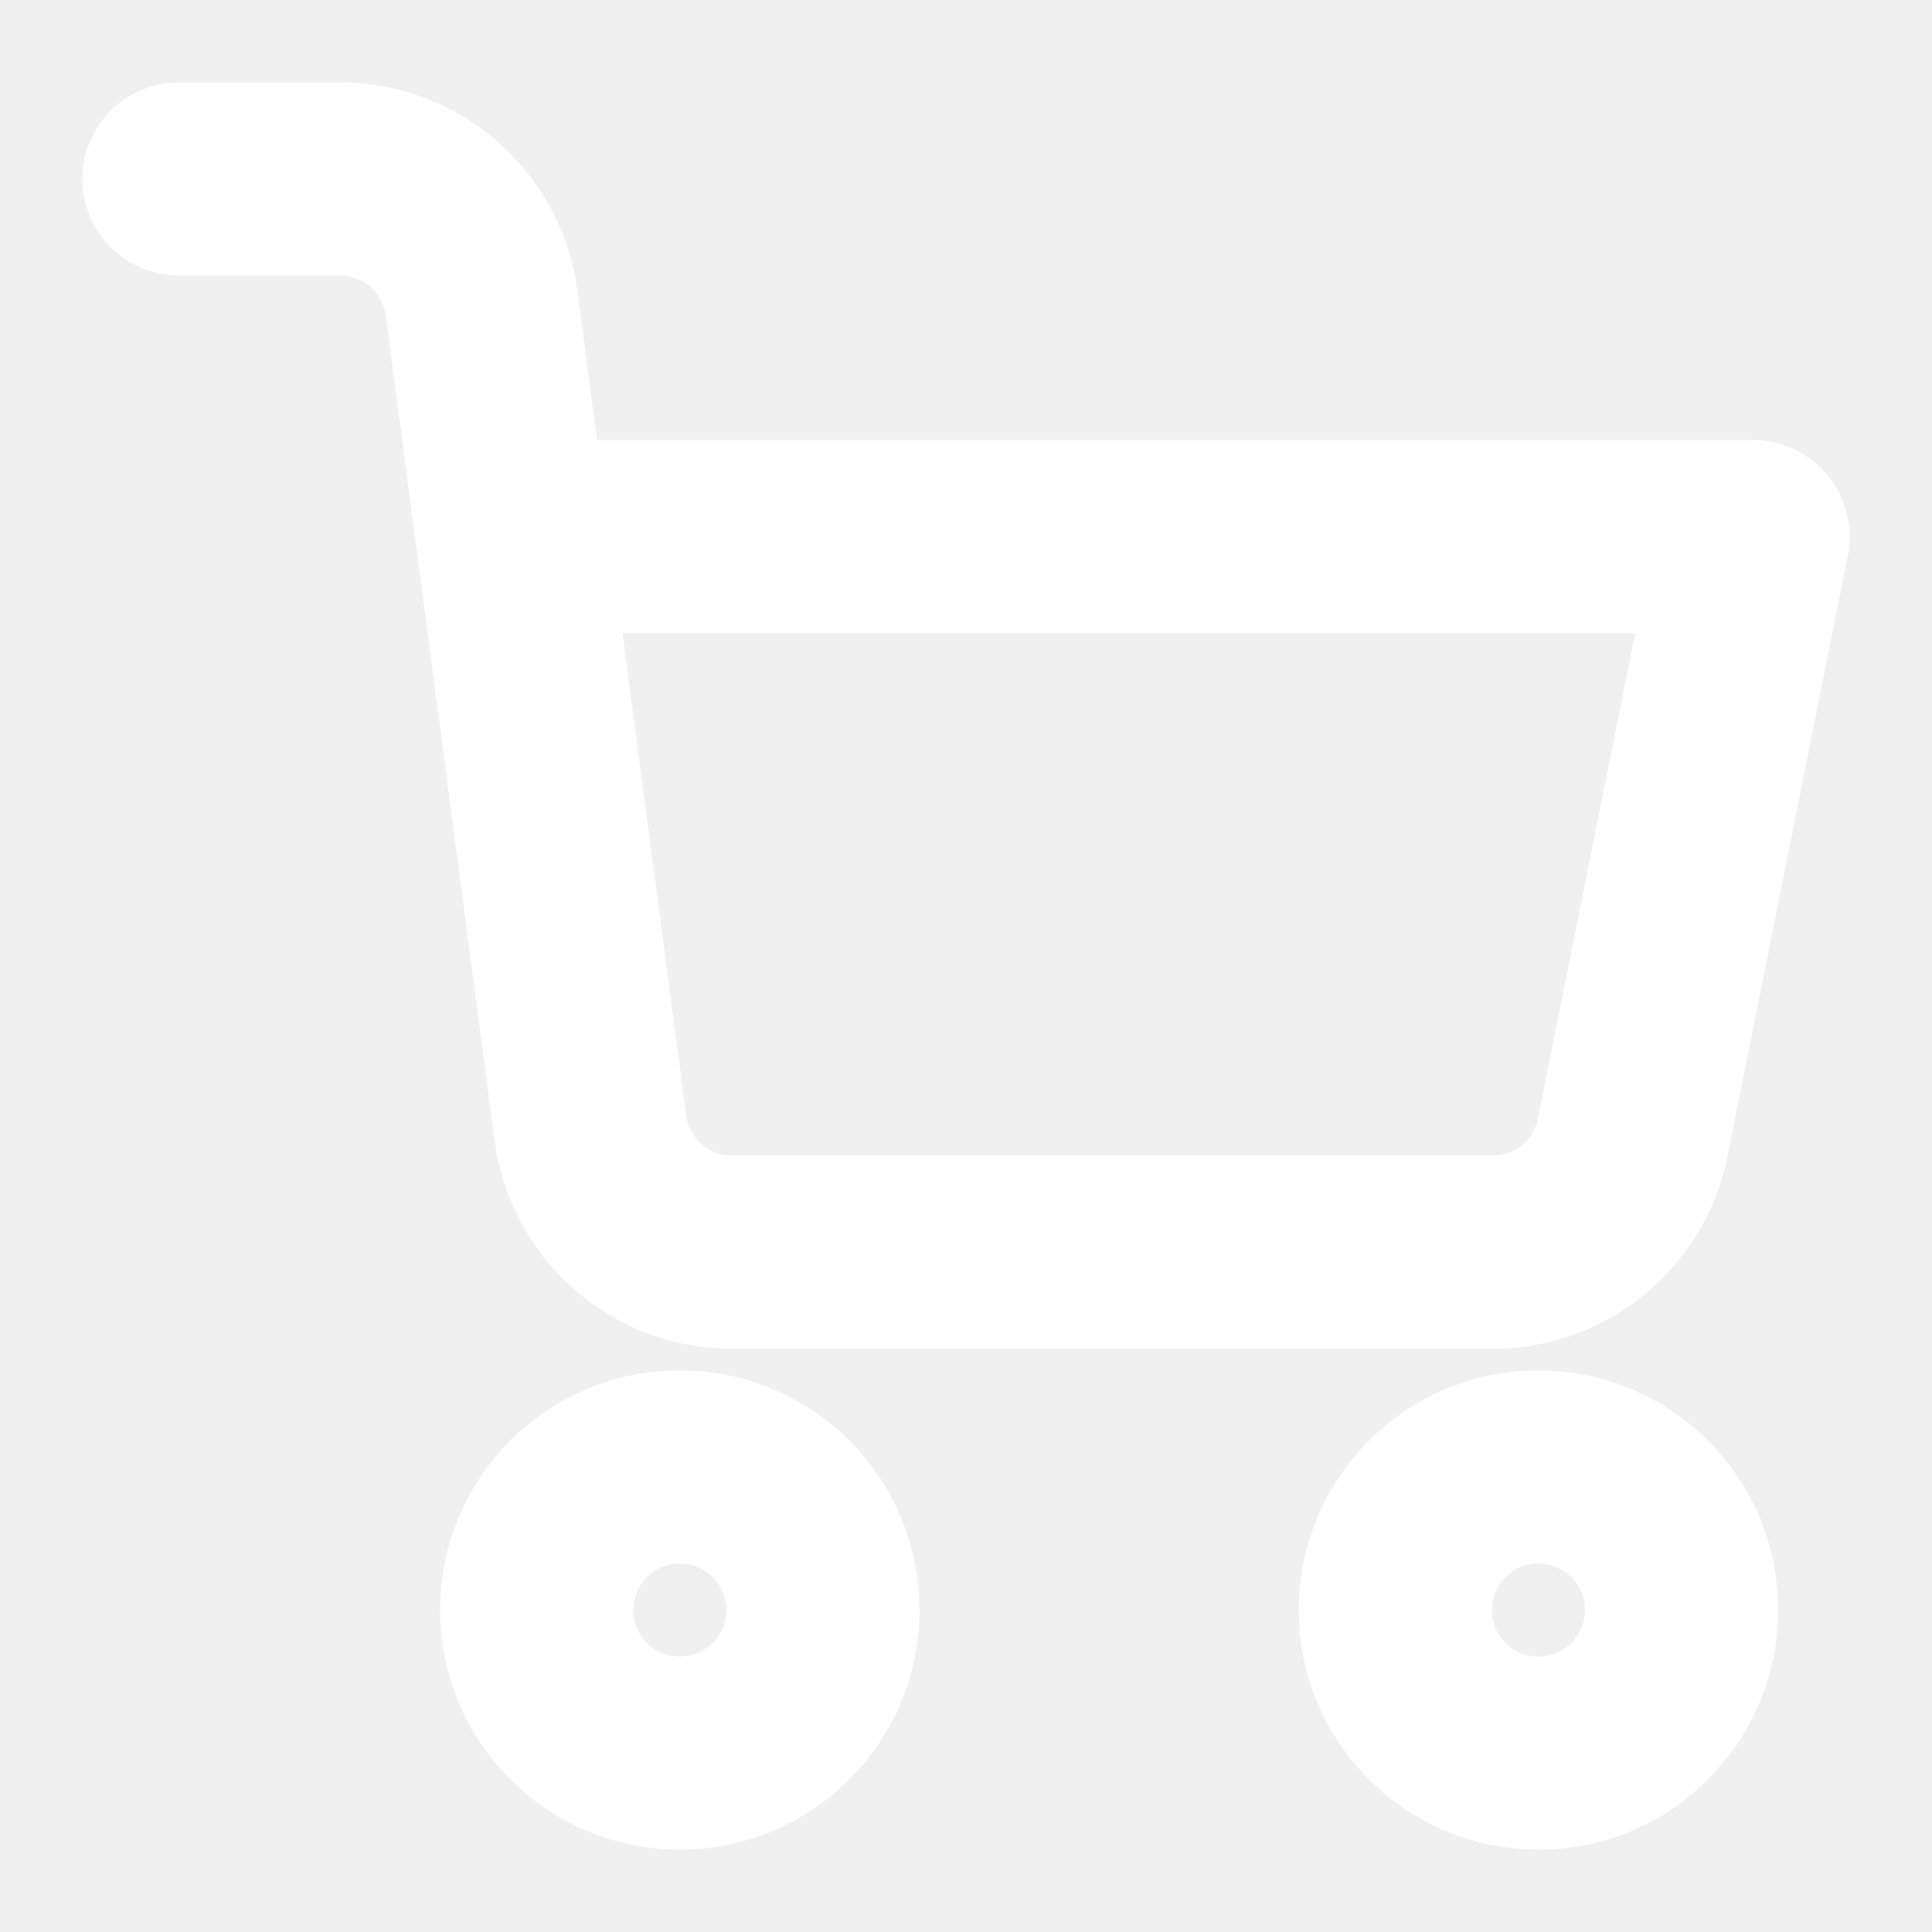
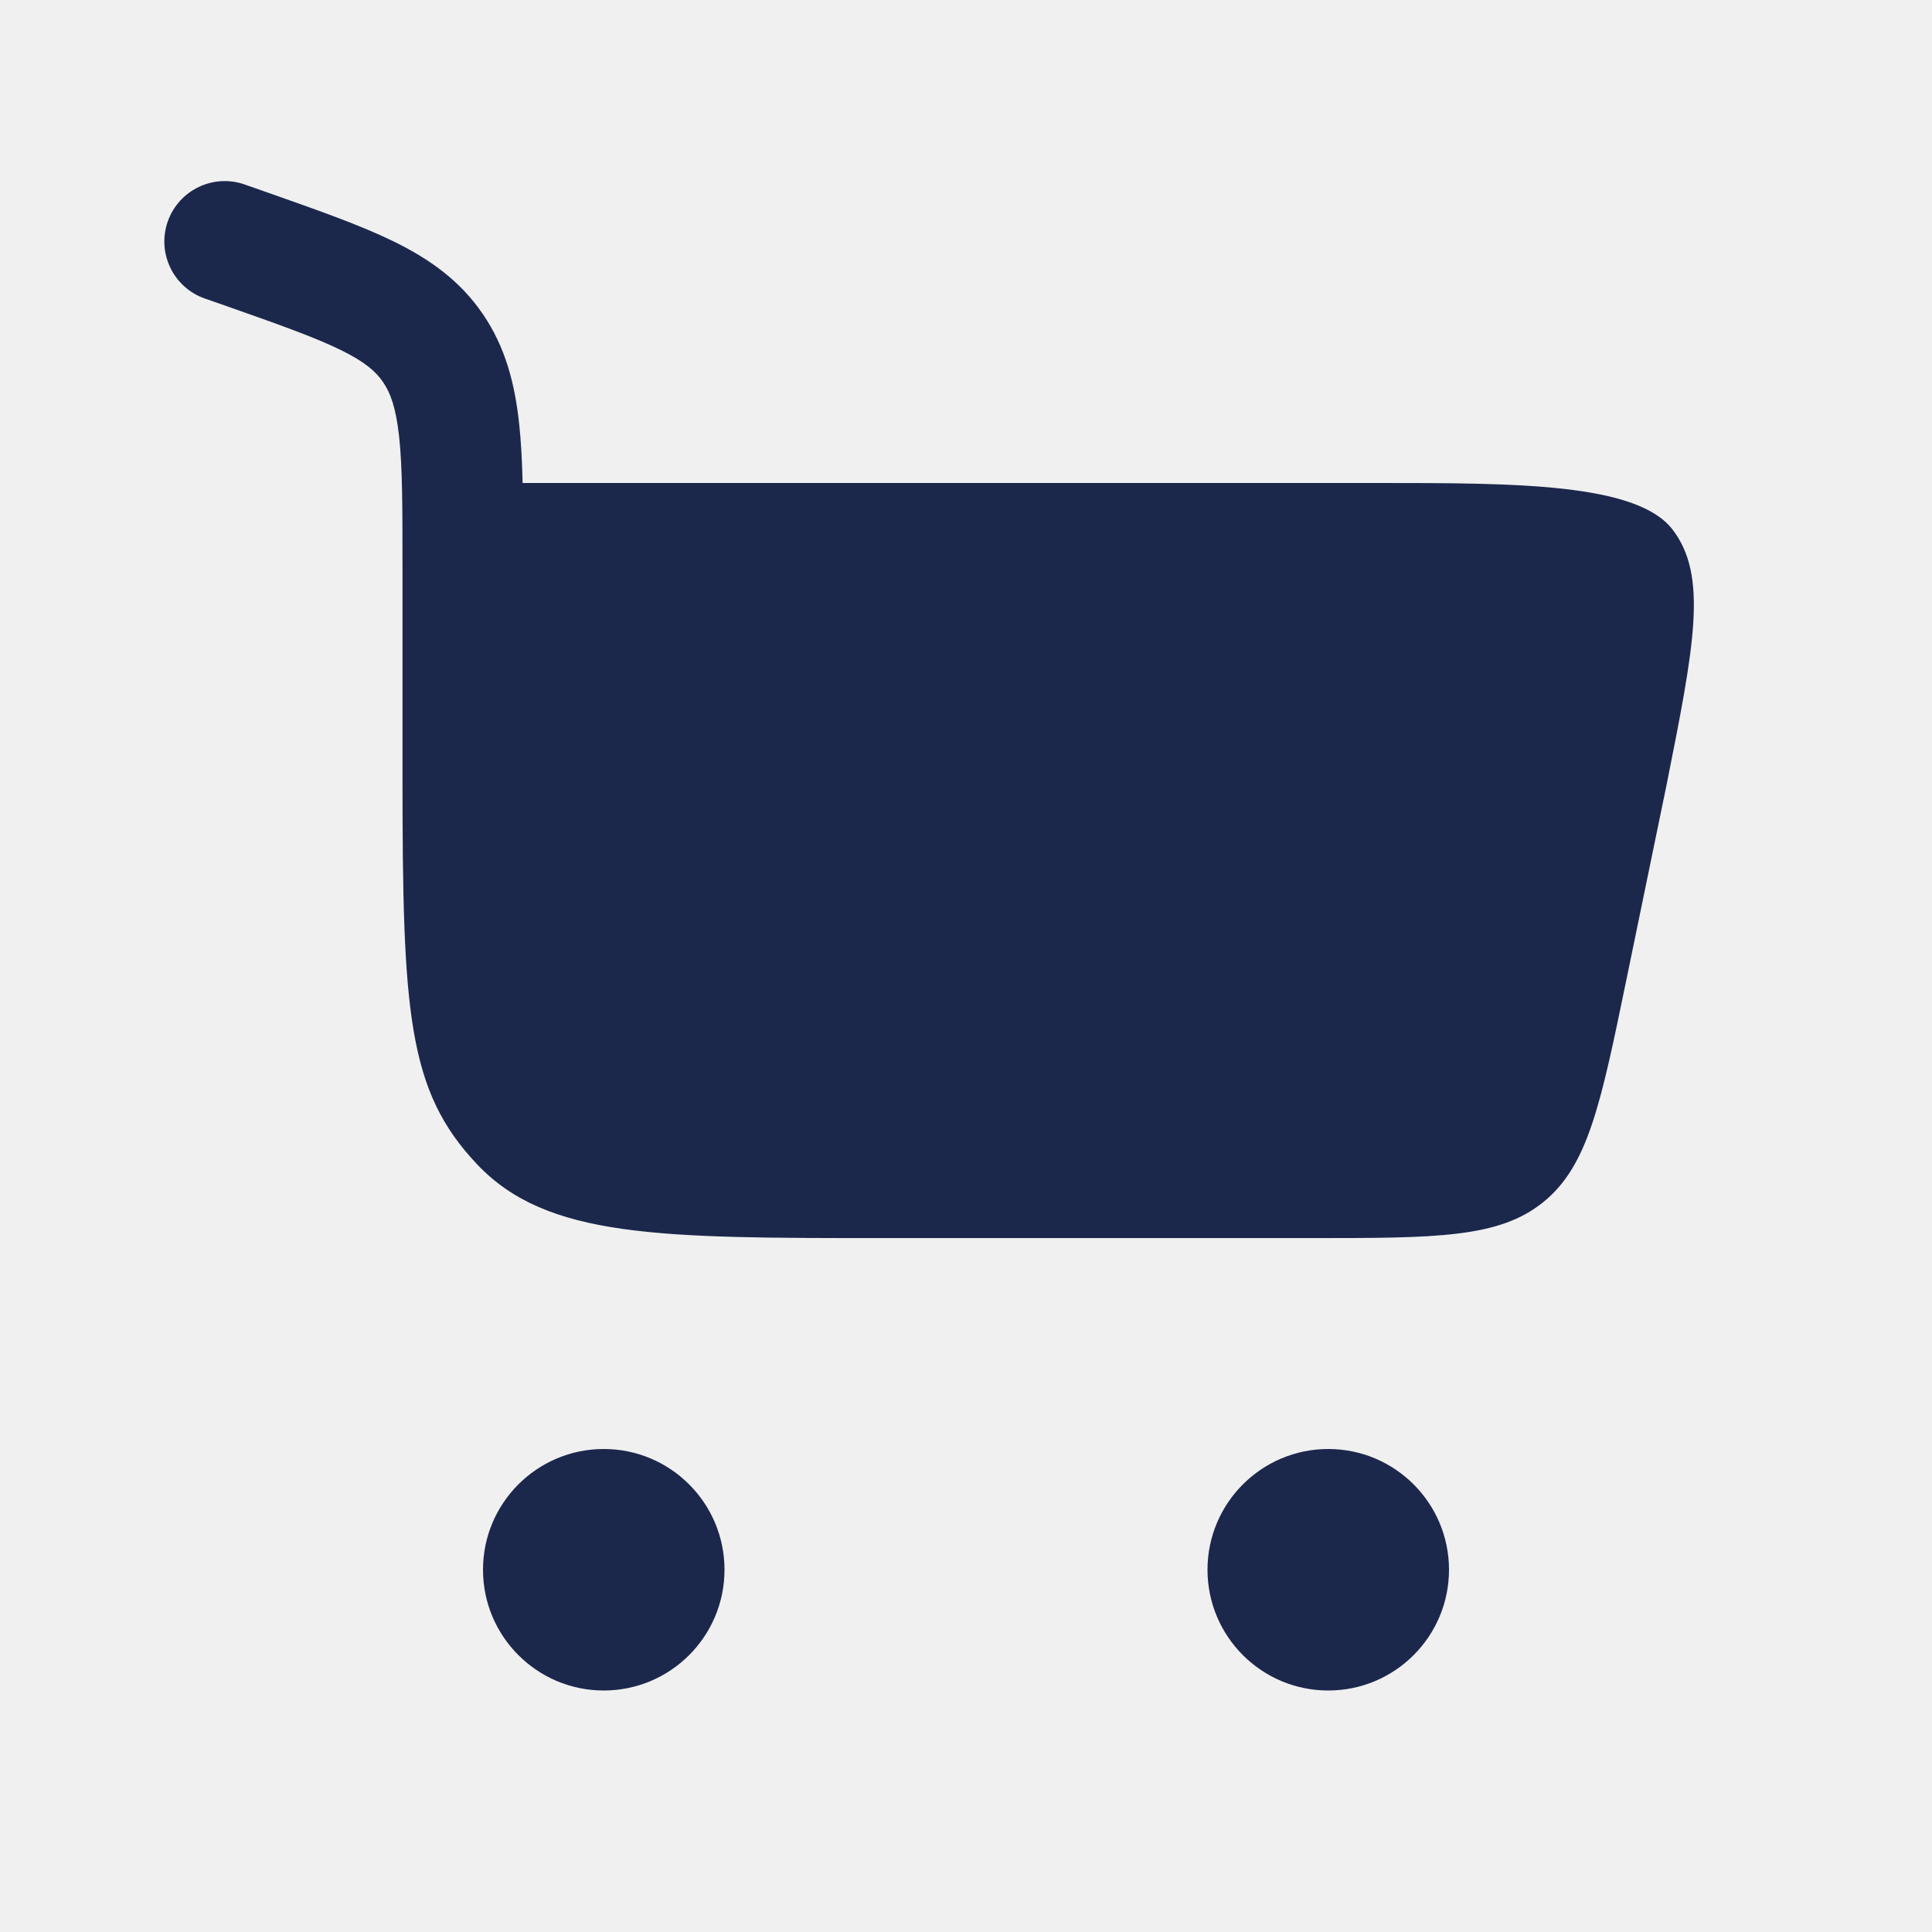
- <svg xmlns="http://www.w3.org/2000/svg" width="18" height="18" viewBox="0 0 18 18" fill="none">
-   <path d="M6.333 16.333C7.07 16.333 7.667 15.736 7.667 15C7.667 14.264 7.07 13.667 6.333 13.667C5.597 13.667 5 14.264 5 15C5 15.736 5.597 16.333 6.333 16.333Z" stroke="white" stroke-width="1.8" stroke-linecap="round" stroke-linejoin="round" />
-   <path d="M14.333 16.333C15.07 16.333 15.667 15.736 15.667 15C15.667 14.264 15.07 13.667 14.333 13.667C13.597 13.667 13 14.264 13 15C13 15.736 13.597 16.333 14.333 16.333Z" stroke="white" stroke-width="1.8" stroke-linecap="round" stroke-linejoin="round" />
-   <path d="M4.78 5H16.333L15.213 10.593C15.152 10.9 14.985 11.176 14.742 11.372C14.498 11.568 14.193 11.673 13.88 11.667H6.833C6.508 11.669 6.192 11.553 5.947 11.339C5.701 11.126 5.542 10.829 5.5 10.507L4.487 2.827C4.445 2.506 4.288 2.212 4.045 1.998C3.802 1.785 3.49 1.667 3.167 1.667H1.667" stroke="white" stroke-width="1.8" stroke-linecap="round" stroke-linejoin="round" />
+ <svg xmlns="http://www.w3.org/2000/svg" width="64px" height="64px" viewBox="0 0 24 24" fill="none">
+   <g id="SVGRepo_bgCarrier" stroke-width="0" />
+   <g id="SVGRepo_tracerCarrier" stroke-linecap="round" stroke-linejoin="round" />
+   <g id="SVGRepo_iconCarrier">
+     <path d="M2.084 2.751C2.222 2.36 2.65 2.155 3.04 2.292L3.342 2.398C3.958 2.615 4.482 2.799 4.894 3.001C5.335 3.218 5.713 3.484 5.997 3.9C6.279 4.312 6.395 4.765 6.449 5.262C6.473 5.484 6.486 5.73 6.492 6H17.131C18.816 6 20.332 6 20.776 6.577C21.22 7.154 21.047 8.024 20.7 9.763L20.2 12.188C19.885 13.716 19.727 14.481 19.175 14.93C18.624 15.38 17.843 15.38 16.282 15.38H10.979C8.19 15.38 6.796 15.38 5.929 14.466C5.063 13.552 5 12.582 5 9.64L5 7.038C5 6.298 4.999 5.803 4.958 5.423C4.918 5.06 4.849 4.878 4.758 4.746C4.67 4.617 4.537 4.497 4.233 4.348C3.911 4.19 3.472 4.034 2.804 3.799L2.543 3.708C2.152 3.57 1.947 3.142 2.084 2.751Z" fill="#1C274C" />
+     <path d="M7.5 18C8.328 18 9 18.672 9 19.5C9 20.328 8.328 21 7.5 21C6.672 21 6 20.328 6 19.5C6 18.672 6.672 18 7.5 18Z" fill="#1C274C" />
+     <path d="M16.5 18C17.328 18 18 18.672 18 19.5C18 20.328 17.328 21 16.5 21C15.672 21 15 20.328 15 19.5C15 18.672 15.672 18 16.5 18Z" fill="#1C274C" />
+   </g>
</svg>
